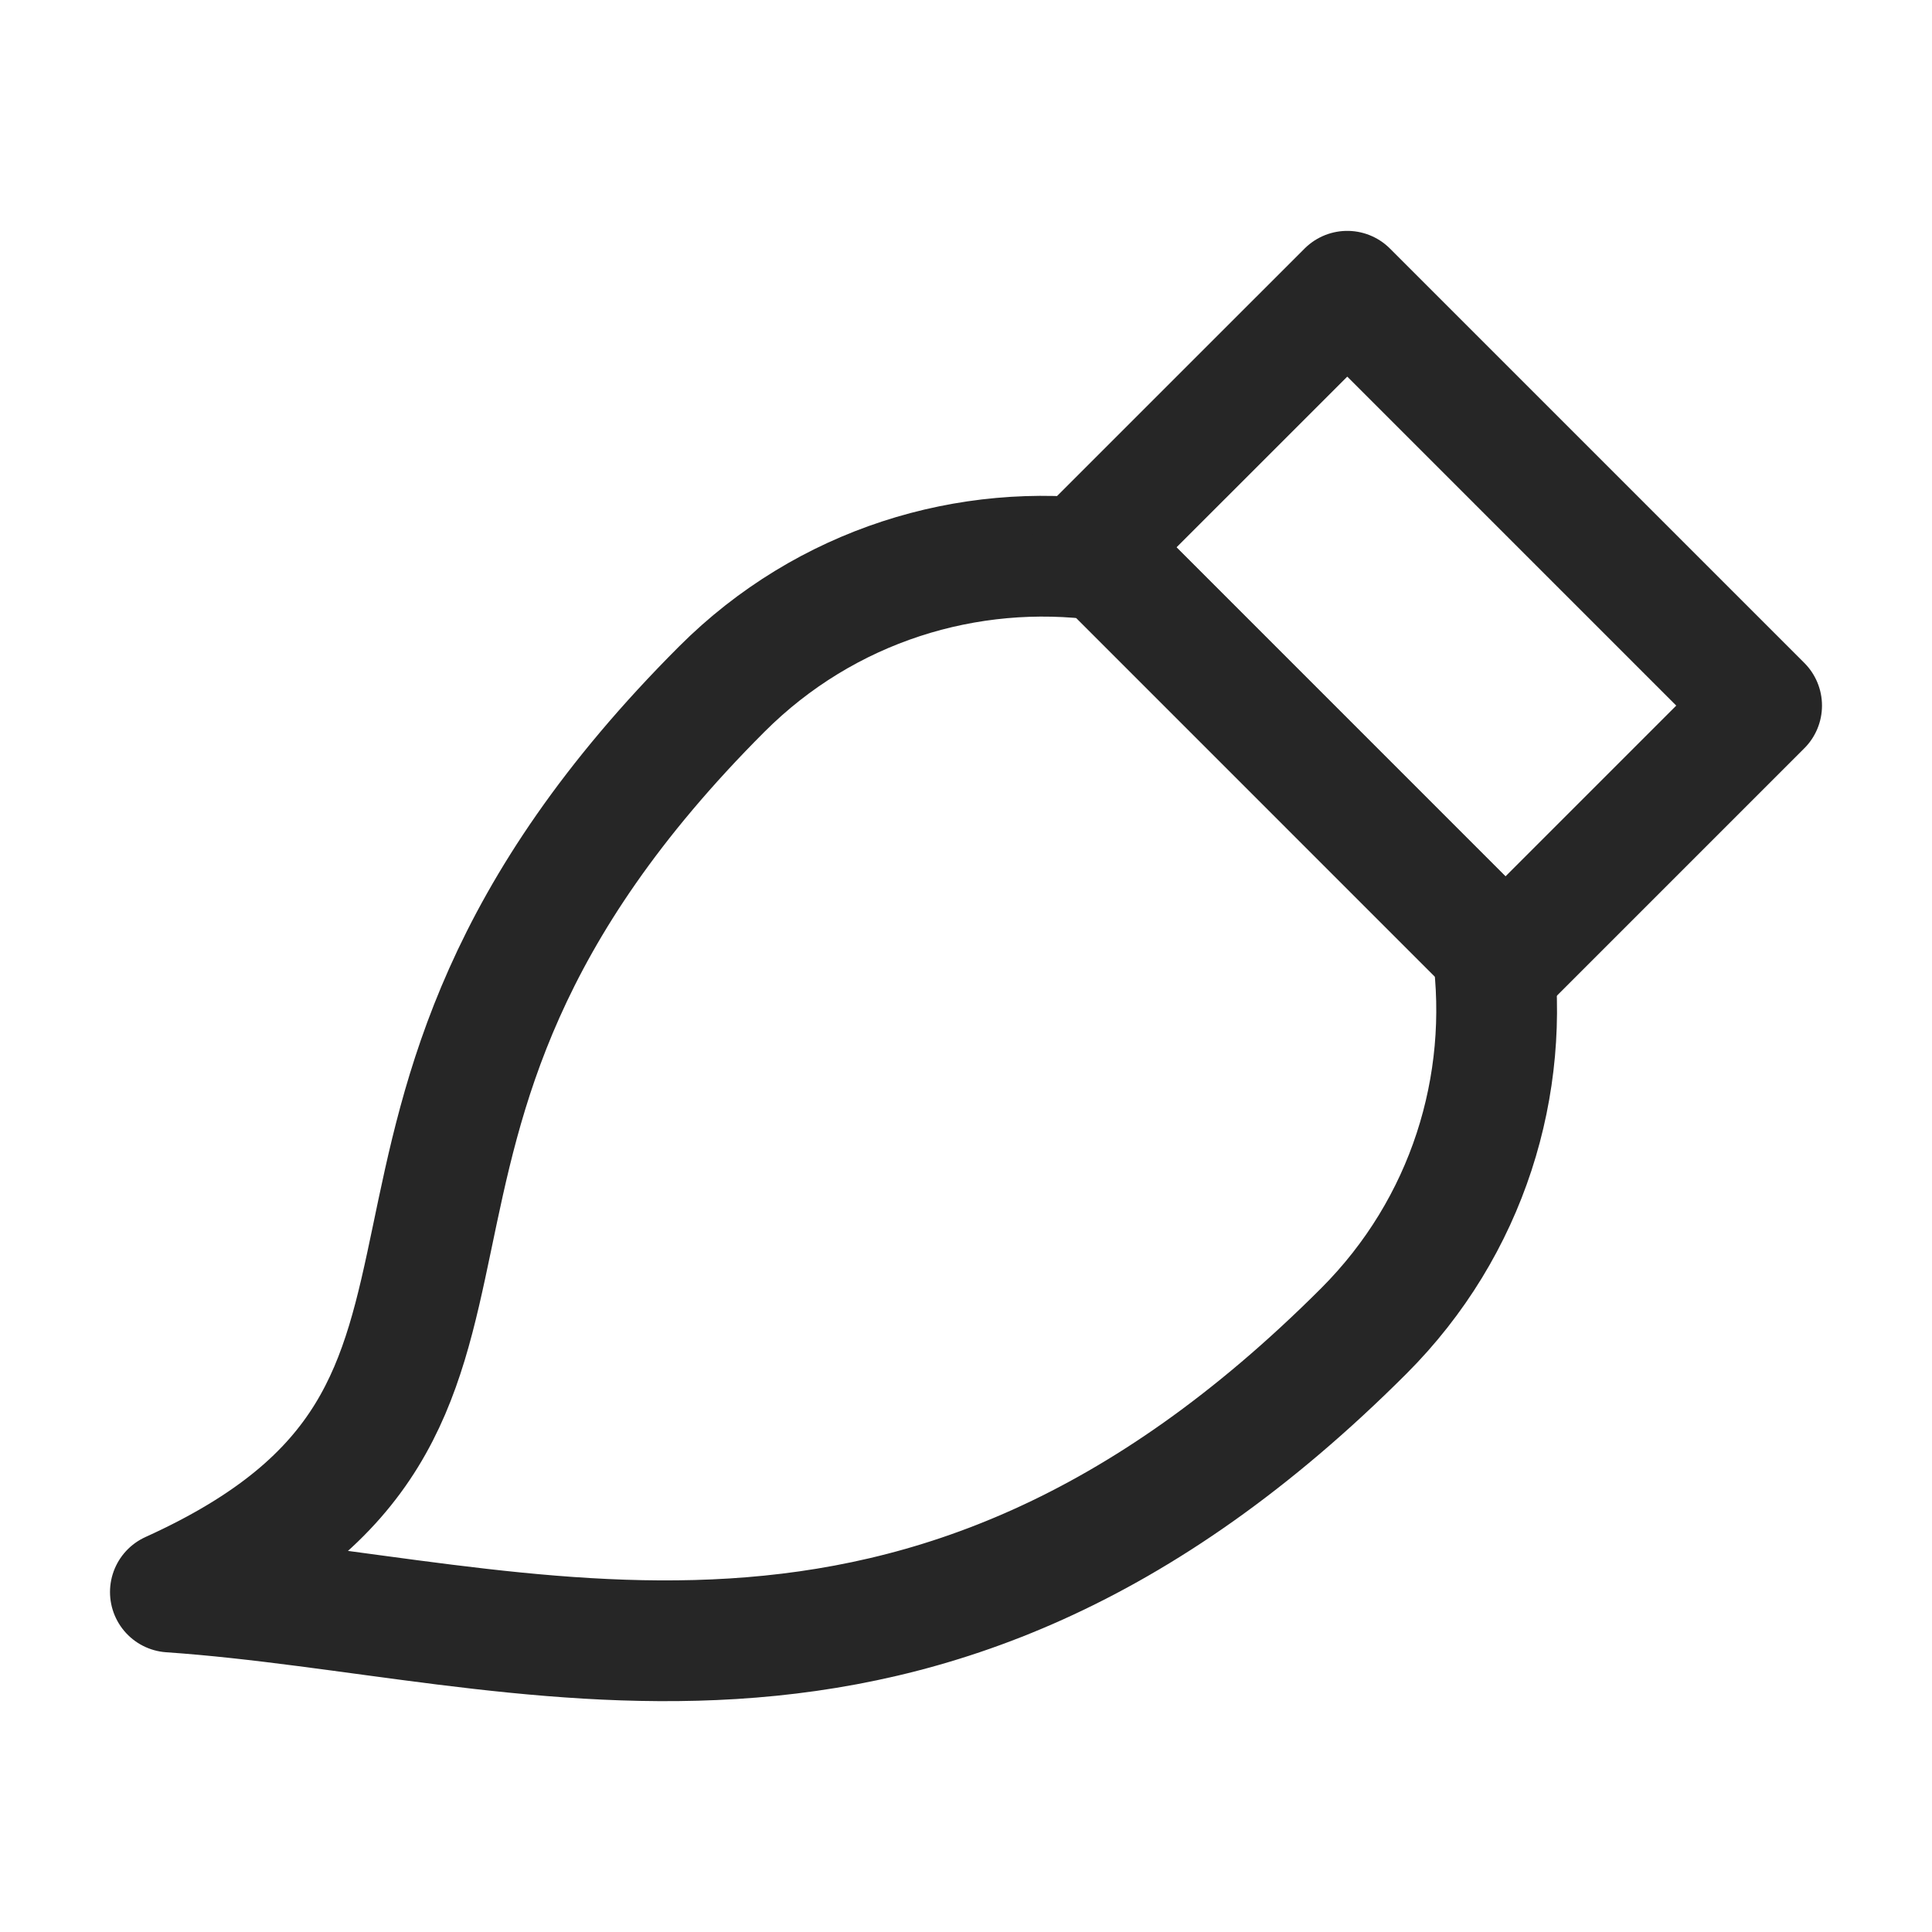
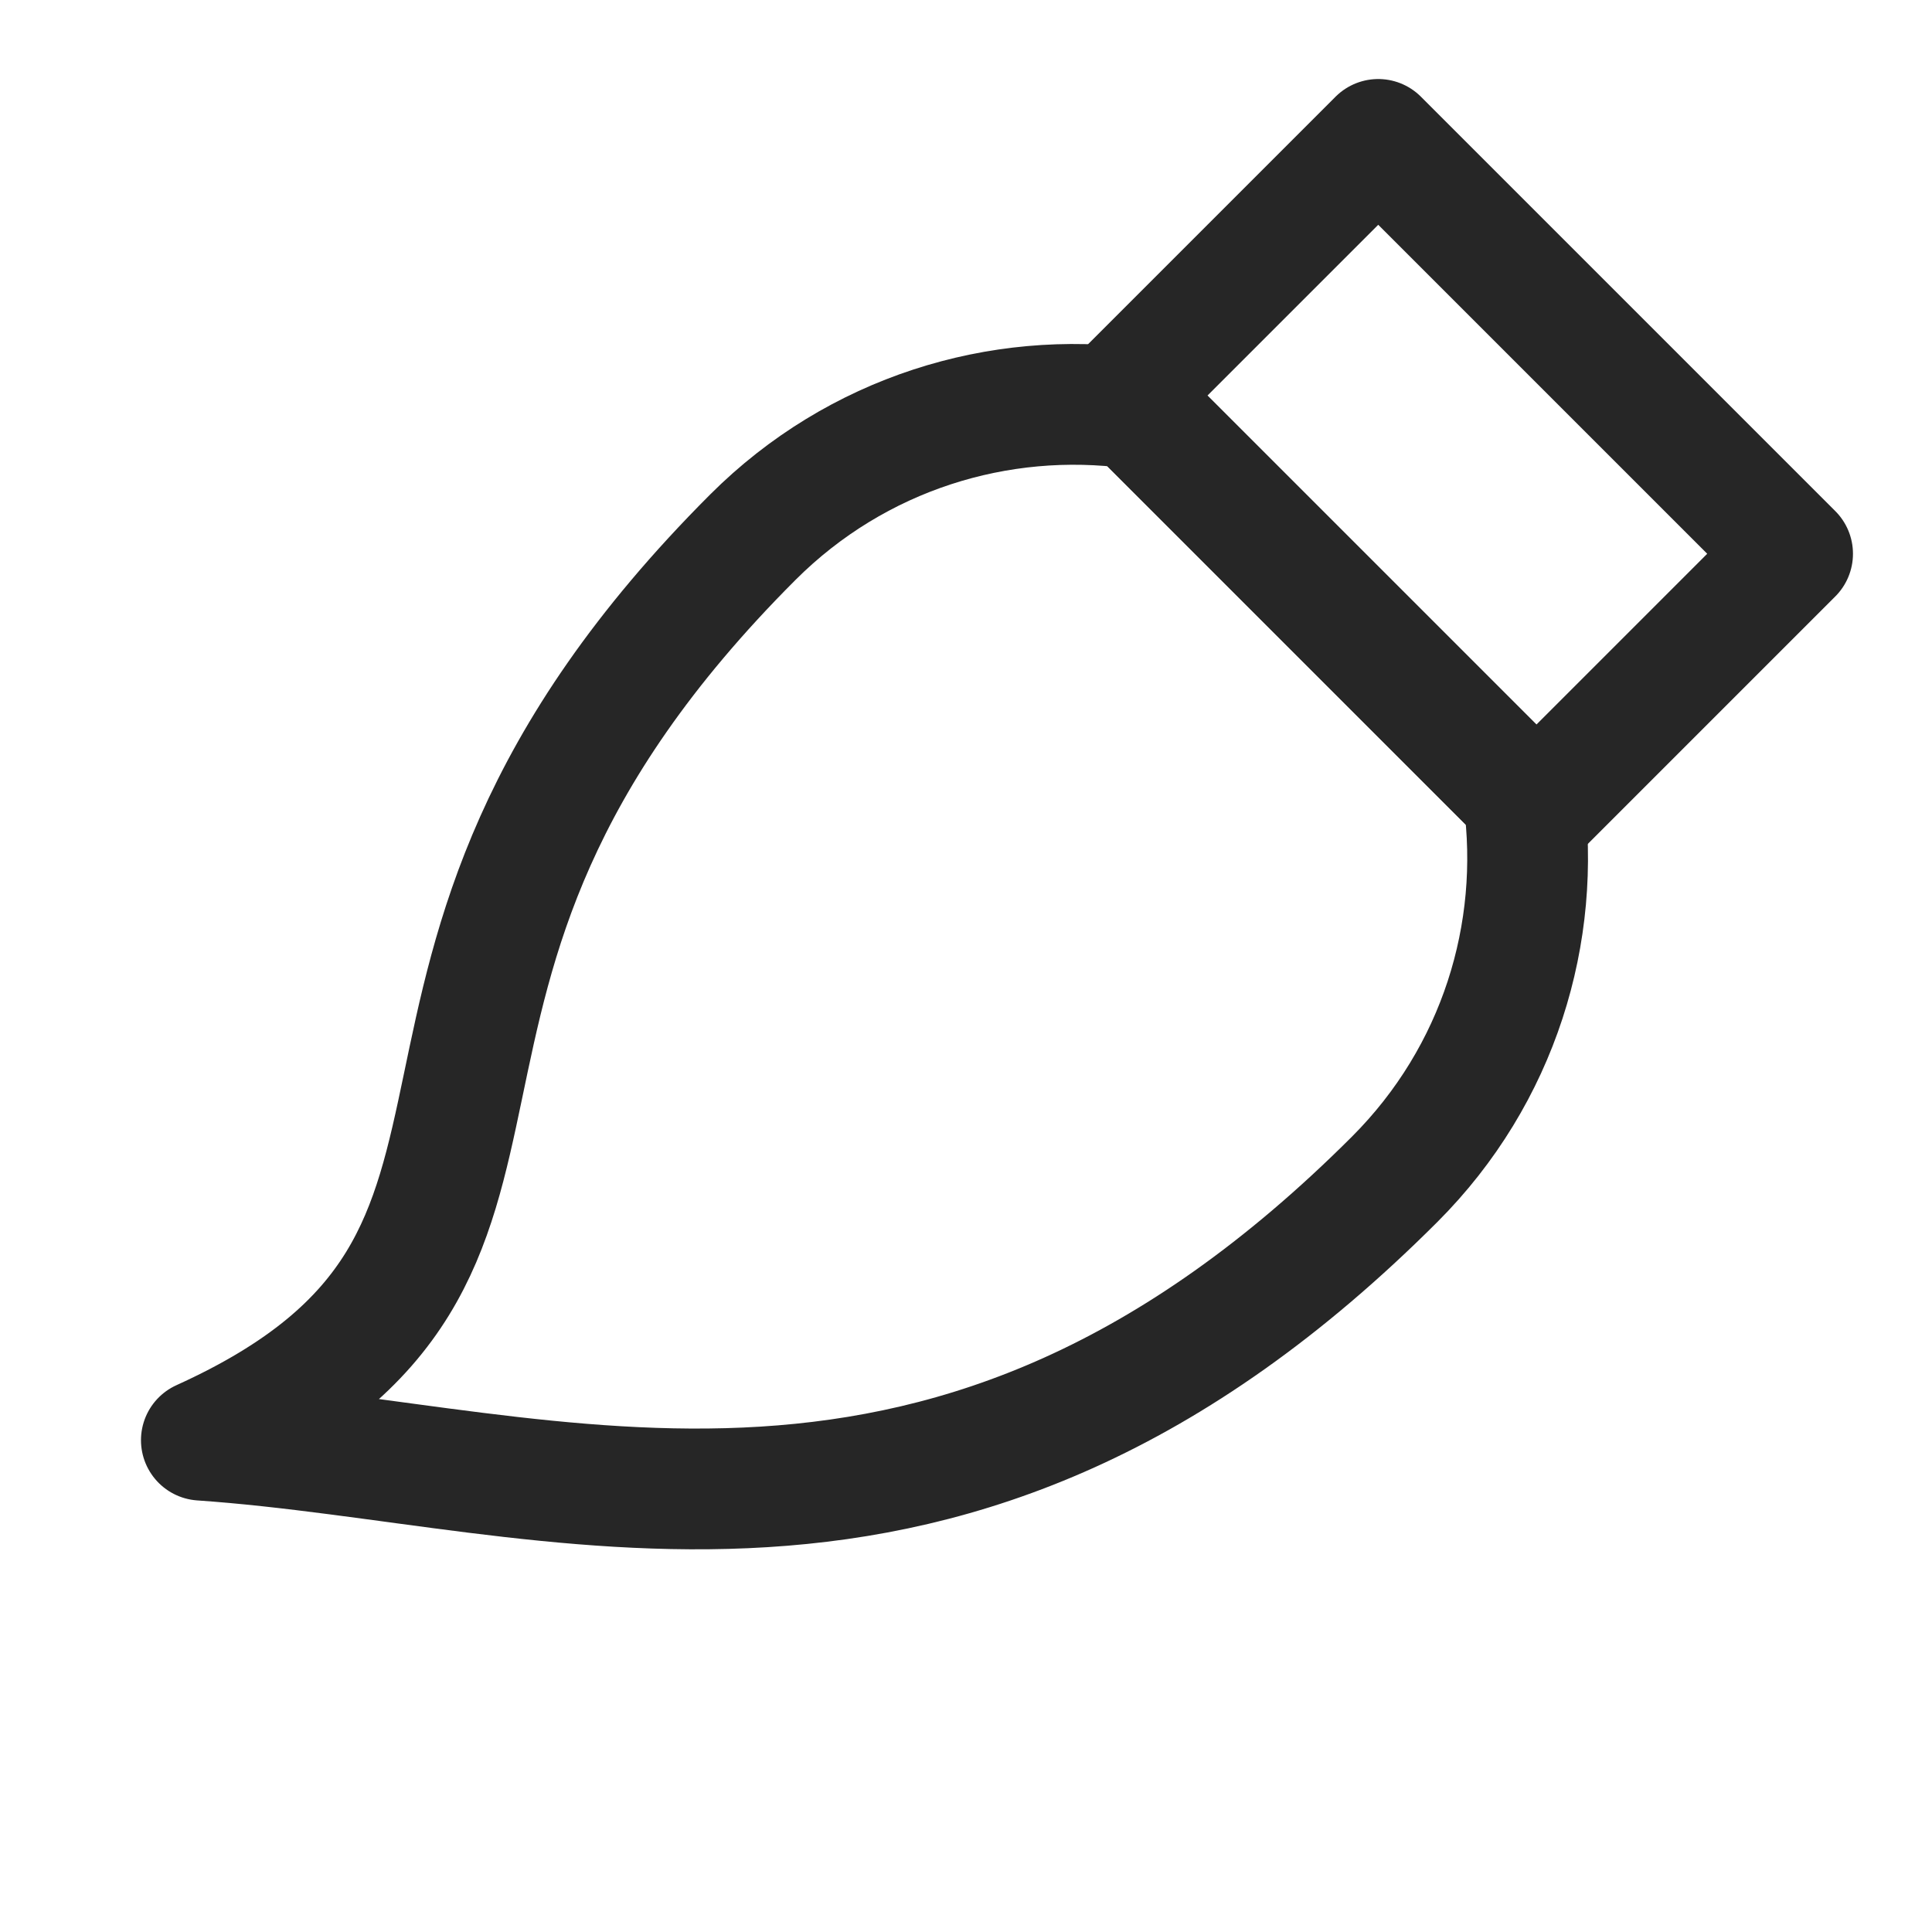
<svg xmlns="http://www.w3.org/2000/svg" width="100%" height="100%" viewBox="0 0 32 32" version="1.1" xml:space="preserve" style="fill-rule:evenodd;clip-rule:evenodd;stroke-linejoin:round;stroke-miterlimit:1.5;">
  <rect id="brush" x="0" y="0" width="32" height="32" style="fill:none;" />
-   <path d="M24.721,15.716l-6.435,-6.435c-2.247,-0.304 -4.605,0.407 -6.33,2.132c-7.42,7.42 -2.344,11.879 -9.134,14.956c5.919,0.407 12.347,3.097 19.767,-4.324c1.725,-1.725 2.436,-4.083 2.132,-6.329Z" style="fill:none;stroke:#262626;stroke-width:2px;" />
-   <path d="M29.178,11.687l-6.863,-6.863l-4.243,4.242l6.863,6.864l4.243,-4.243Z" style="fill:none;stroke:#262626;stroke-width:2px;" />
+   <g>
+     <g>
+       <path d="M25.234,13.201l-6.435,-6.435c-2.246,-0.304 -4.604,0.407 -6.33,2.132c-7.42,7.42 -2.344,11.879 -9.134,14.956c5.919,0.407 12.347,3.097 19.767,-4.323c1.725,-1.726 2.436,-4.084 2.132,-6.33Z" style="fill:none;stroke:#262626;stroke-width:2px;" />
+       <path d="M29.691,9.172l-6.863,-6.863l-4.243,4.243l6.863,6.863l4.243,-4.243Z" style="fill:none;stroke:#262626;stroke-width:2px;" />
+     </g>
+   </g>
</svg>
